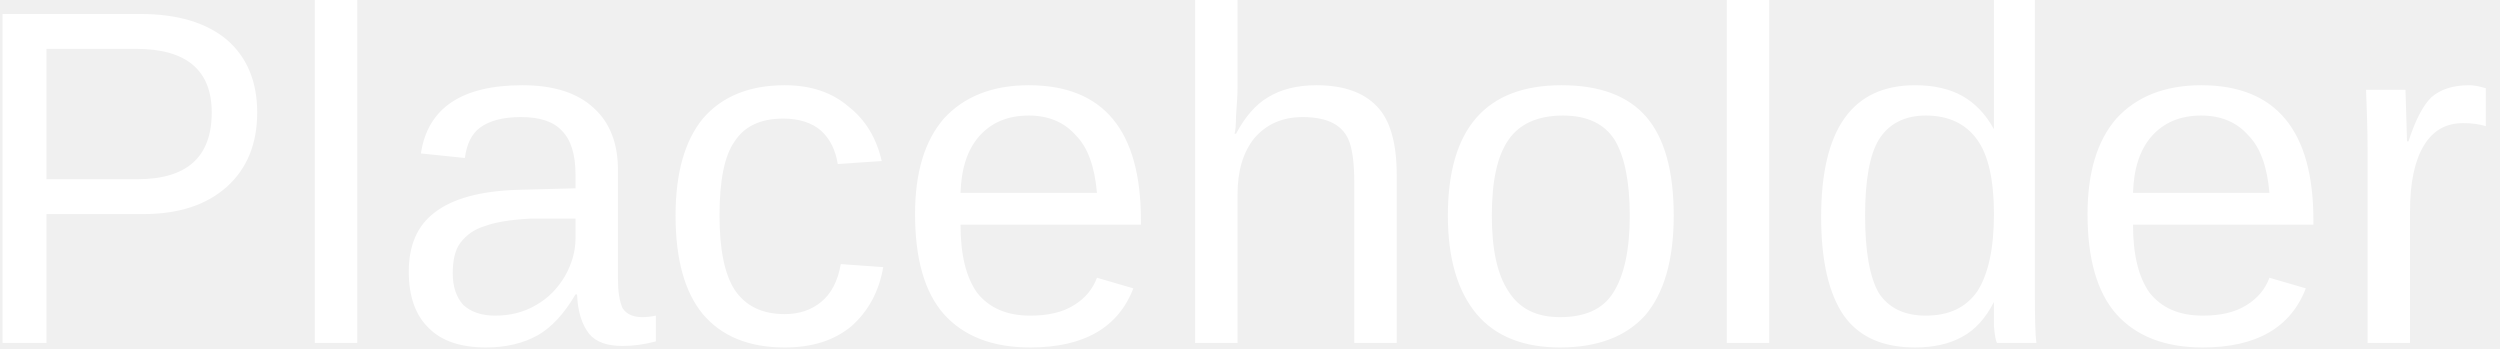
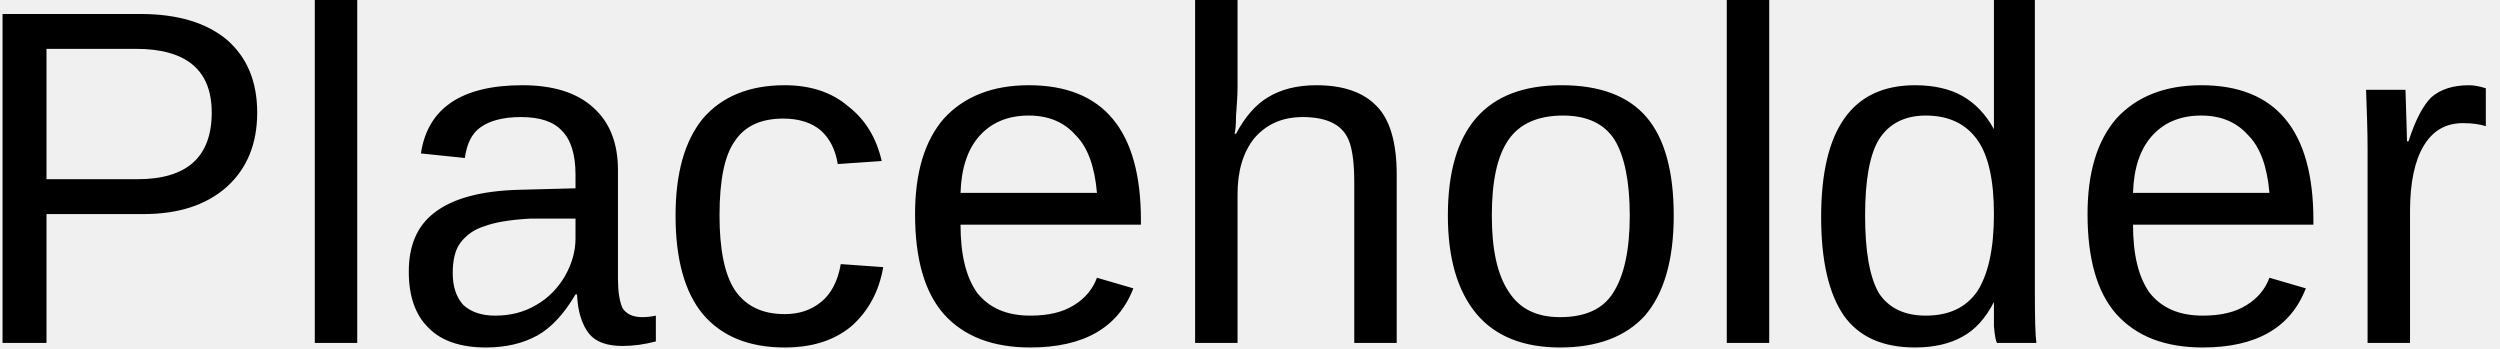
<svg xmlns="http://www.w3.org/2000/svg" width="25.77mm" height="3.593mm" viewBox="0 0 25.77 3.593" version="1.1" id="svg1">
  <defs id="defs1" />
  <g id="layer1" transform="translate(-2.278516,-1.996465)">
-     <text xml:space="preserve" style="font-size:4.939px;font-family:Sans;-inkscape-font-specification:'Sans, Normal';font-variant-position:sub;text-align:start;writing-mode:lr-tb;direction:ltr;text-anchor:start;fill:#ffffff;fill-opacity:1;stroke:none;stroke-width:1" x="1.897" y="5.532" id="text1">
-       <tspan id="tspan1" style="font-style:normal;font-variant:normal;font-weight:normal;font-stretch:normal;font-size:4.939px;font-family:Arial;-inkscape-font-specification:'Arial, Normal';font-variant-ligatures:normal;font-variant-caps:normal;font-variant-numeric:normal;font-variant-east-asian:normal;fill:#ffffff;fill-opacity:1;stroke:none;stroke-width:1" x="1.897" y="5.532">Placeholder</tspan>
+     <text xml:space="preserve" style="font-size:4.939px;font-family:Sans;-inkscape-font-specification:'Sans, Normal';font-variant-position:sub;text-align:start;writing-mode:lr-tb;direction:ltr;text-anchor:start;fill:#000000;fill-opacity:1;stroke:none;stroke-width:1" x="1.897" y="5.532" id="text1">
+       <tspan id="tspan1" style="font-style:normal;font-variant:normal;font-weight:normal;font-stretch:normal;font-size:4.939px;font-family:Arial;-inkscape-font-specification:'Arial, Normal';font-variant-ligatures:normal;font-variant-caps:normal;font-variant-numeric:normal;font-variant-east-asian:normal;fill:#000000;fill-opacity:1;stroke:none;stroke-width:1" x="1.897" y="5.532">Placeholder</tspan>
    </text>
  </g>
</svg>
